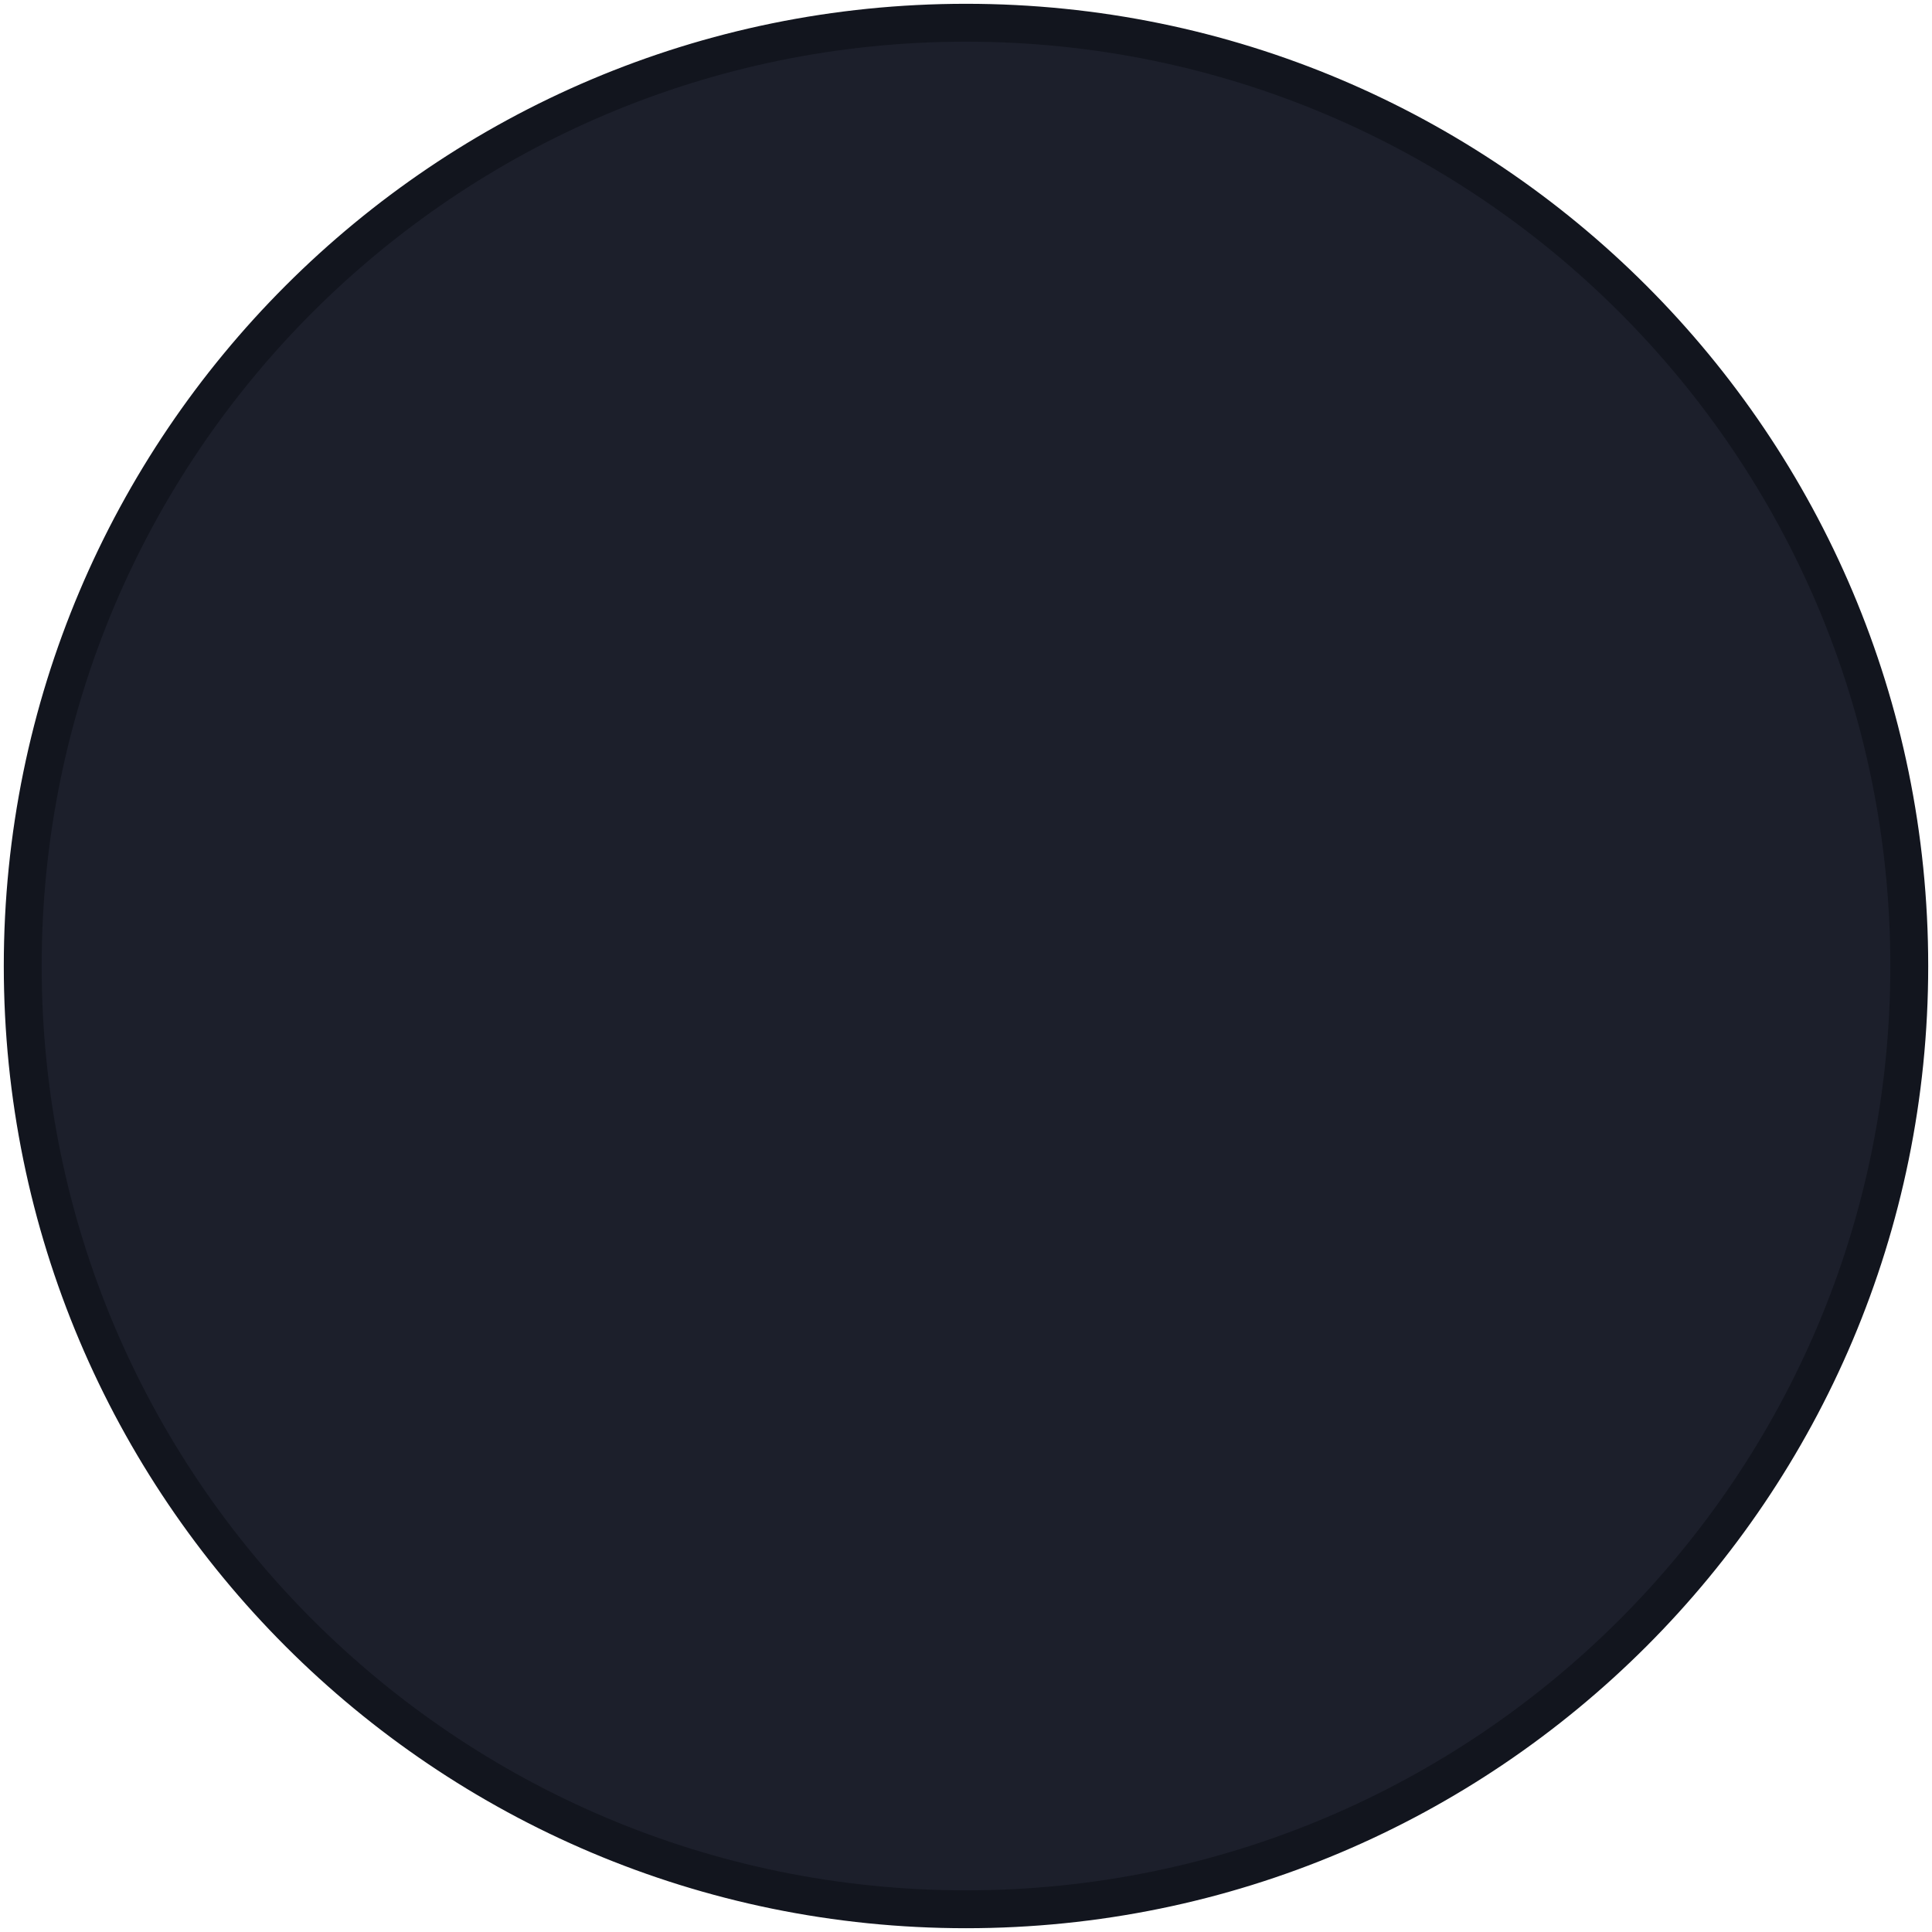
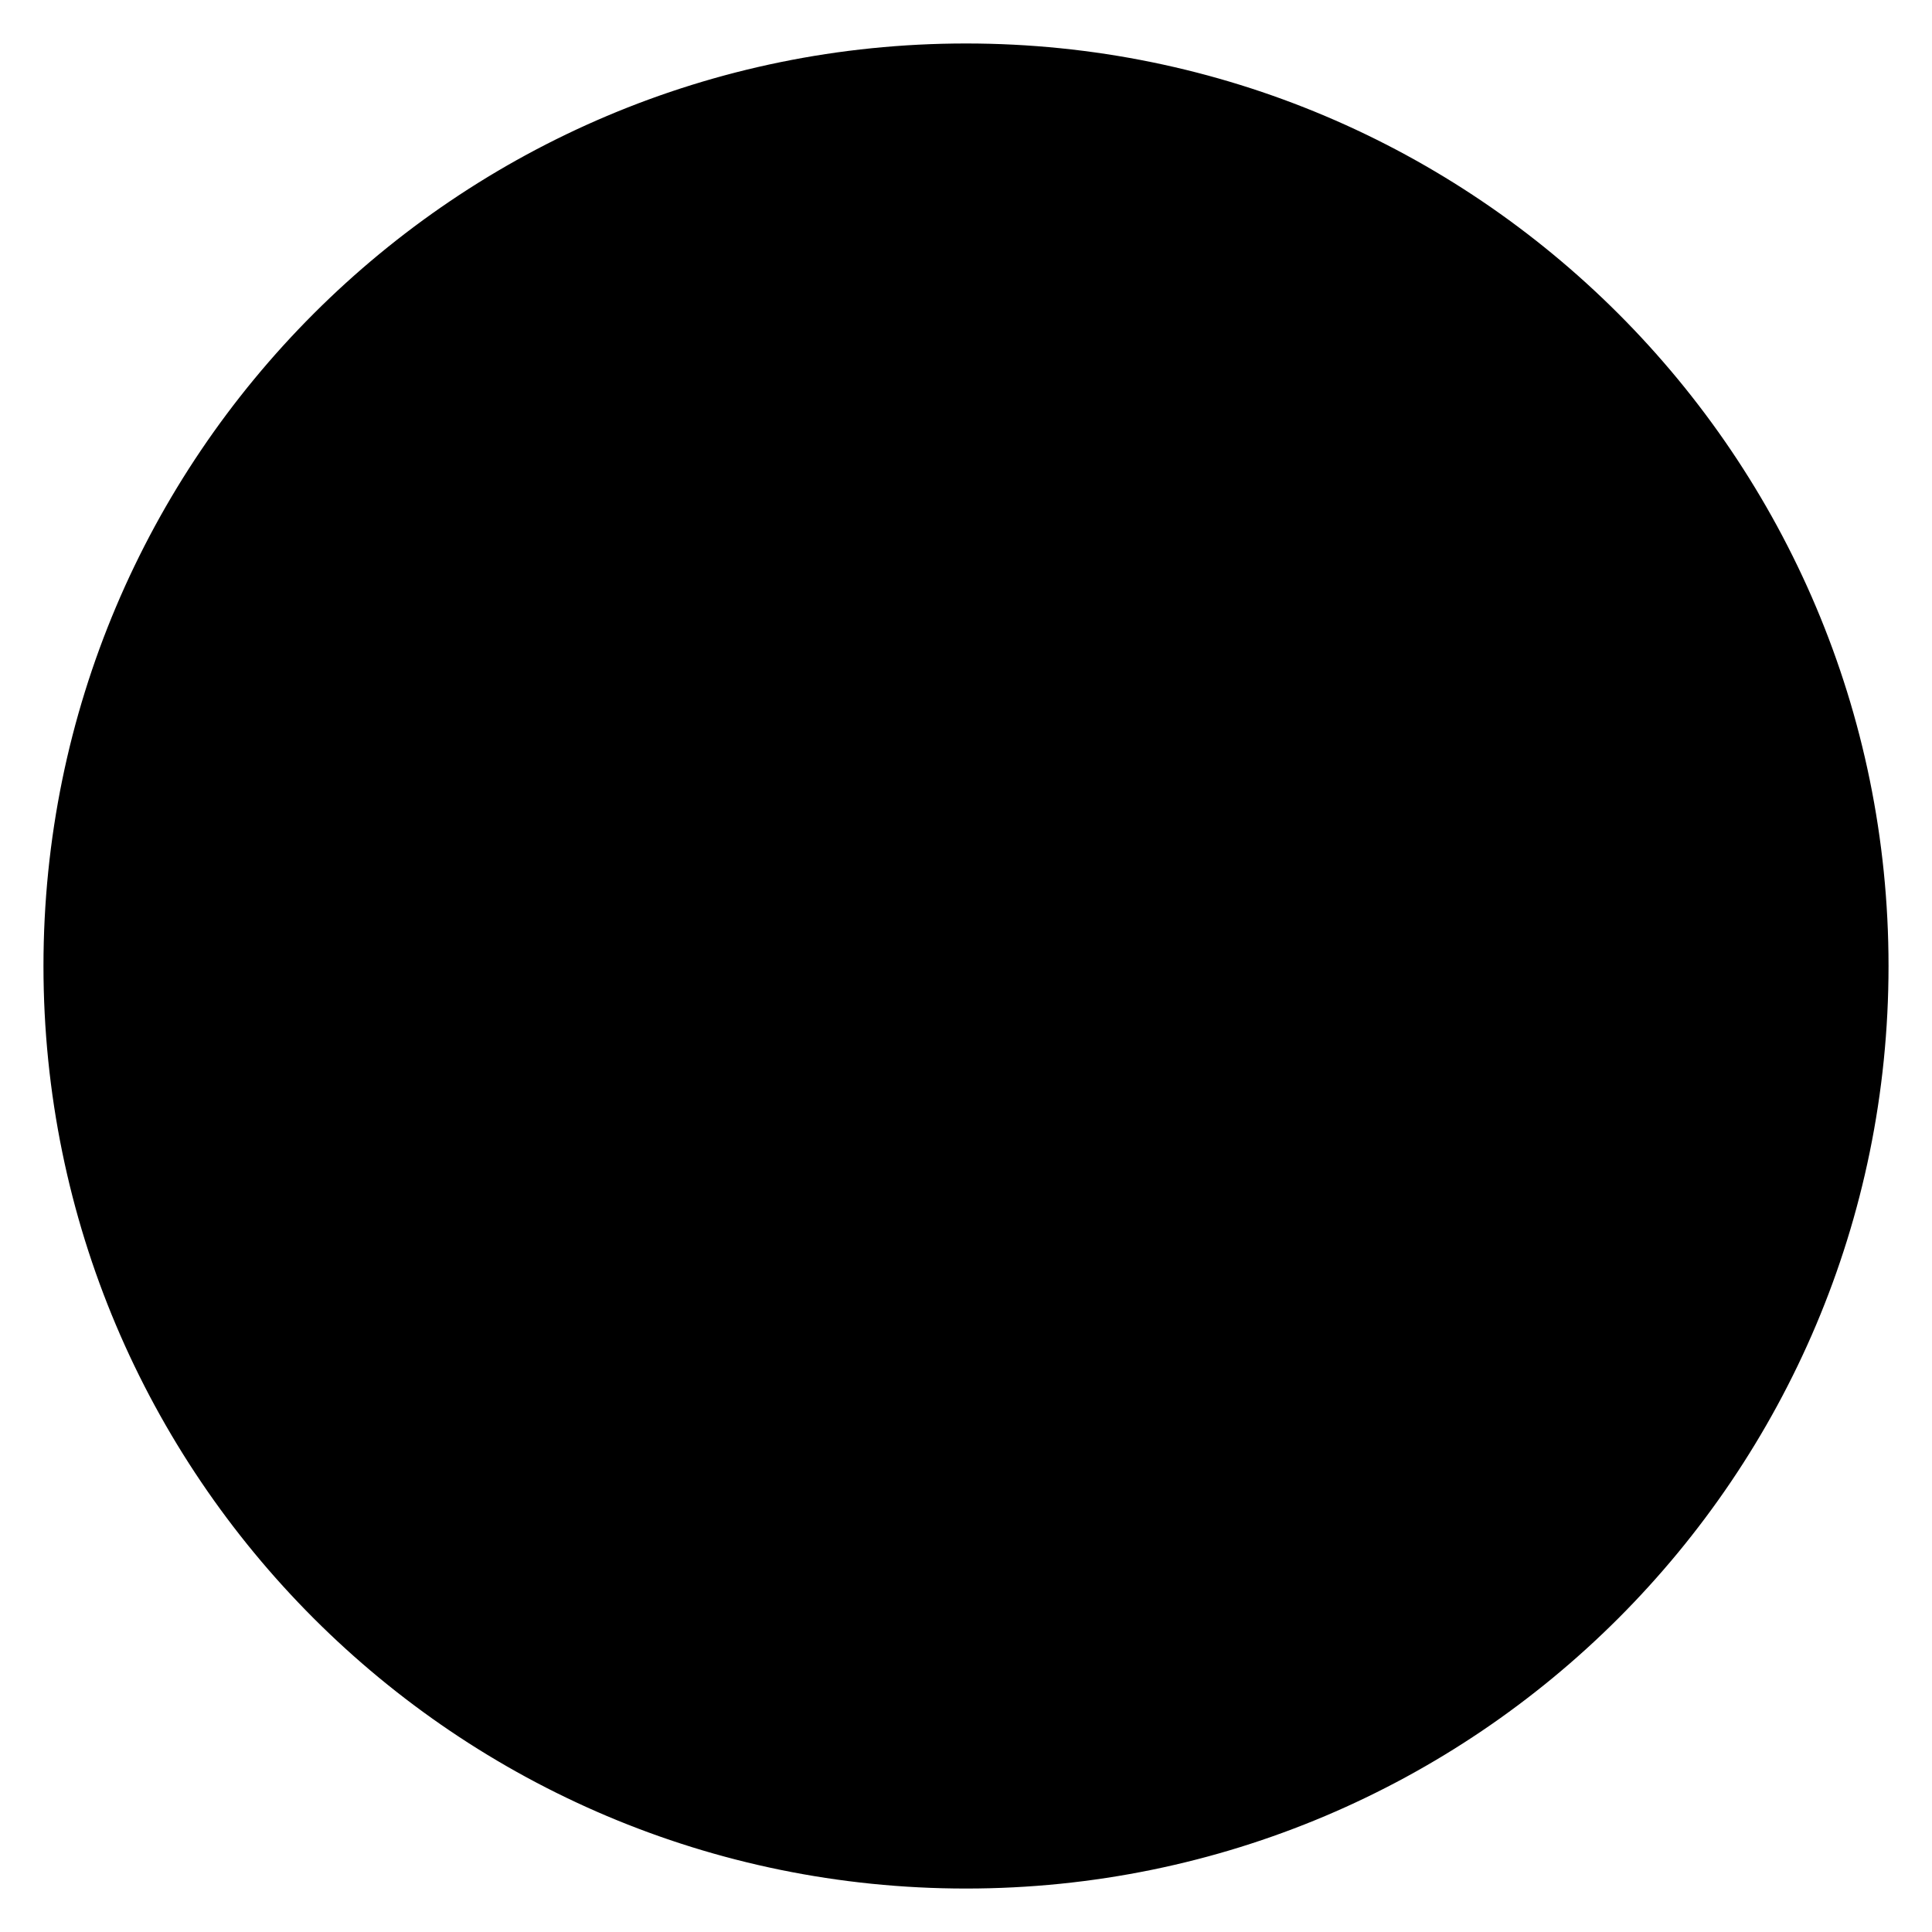
<svg xmlns="http://www.w3.org/2000/svg" width="100%" height="100%" viewBox="0 0 366 366" fill="none">
-   <circle cx="183" cy="183.001" r="178.694" fill="#1C1F2B" stroke="#12151E" stroke-width="7.176" />
+   <circle cx="183" cy="183.001" r="47%" fill="currentColor" stroke="currentColor" stroke-width="1.5%" />
</svg>
